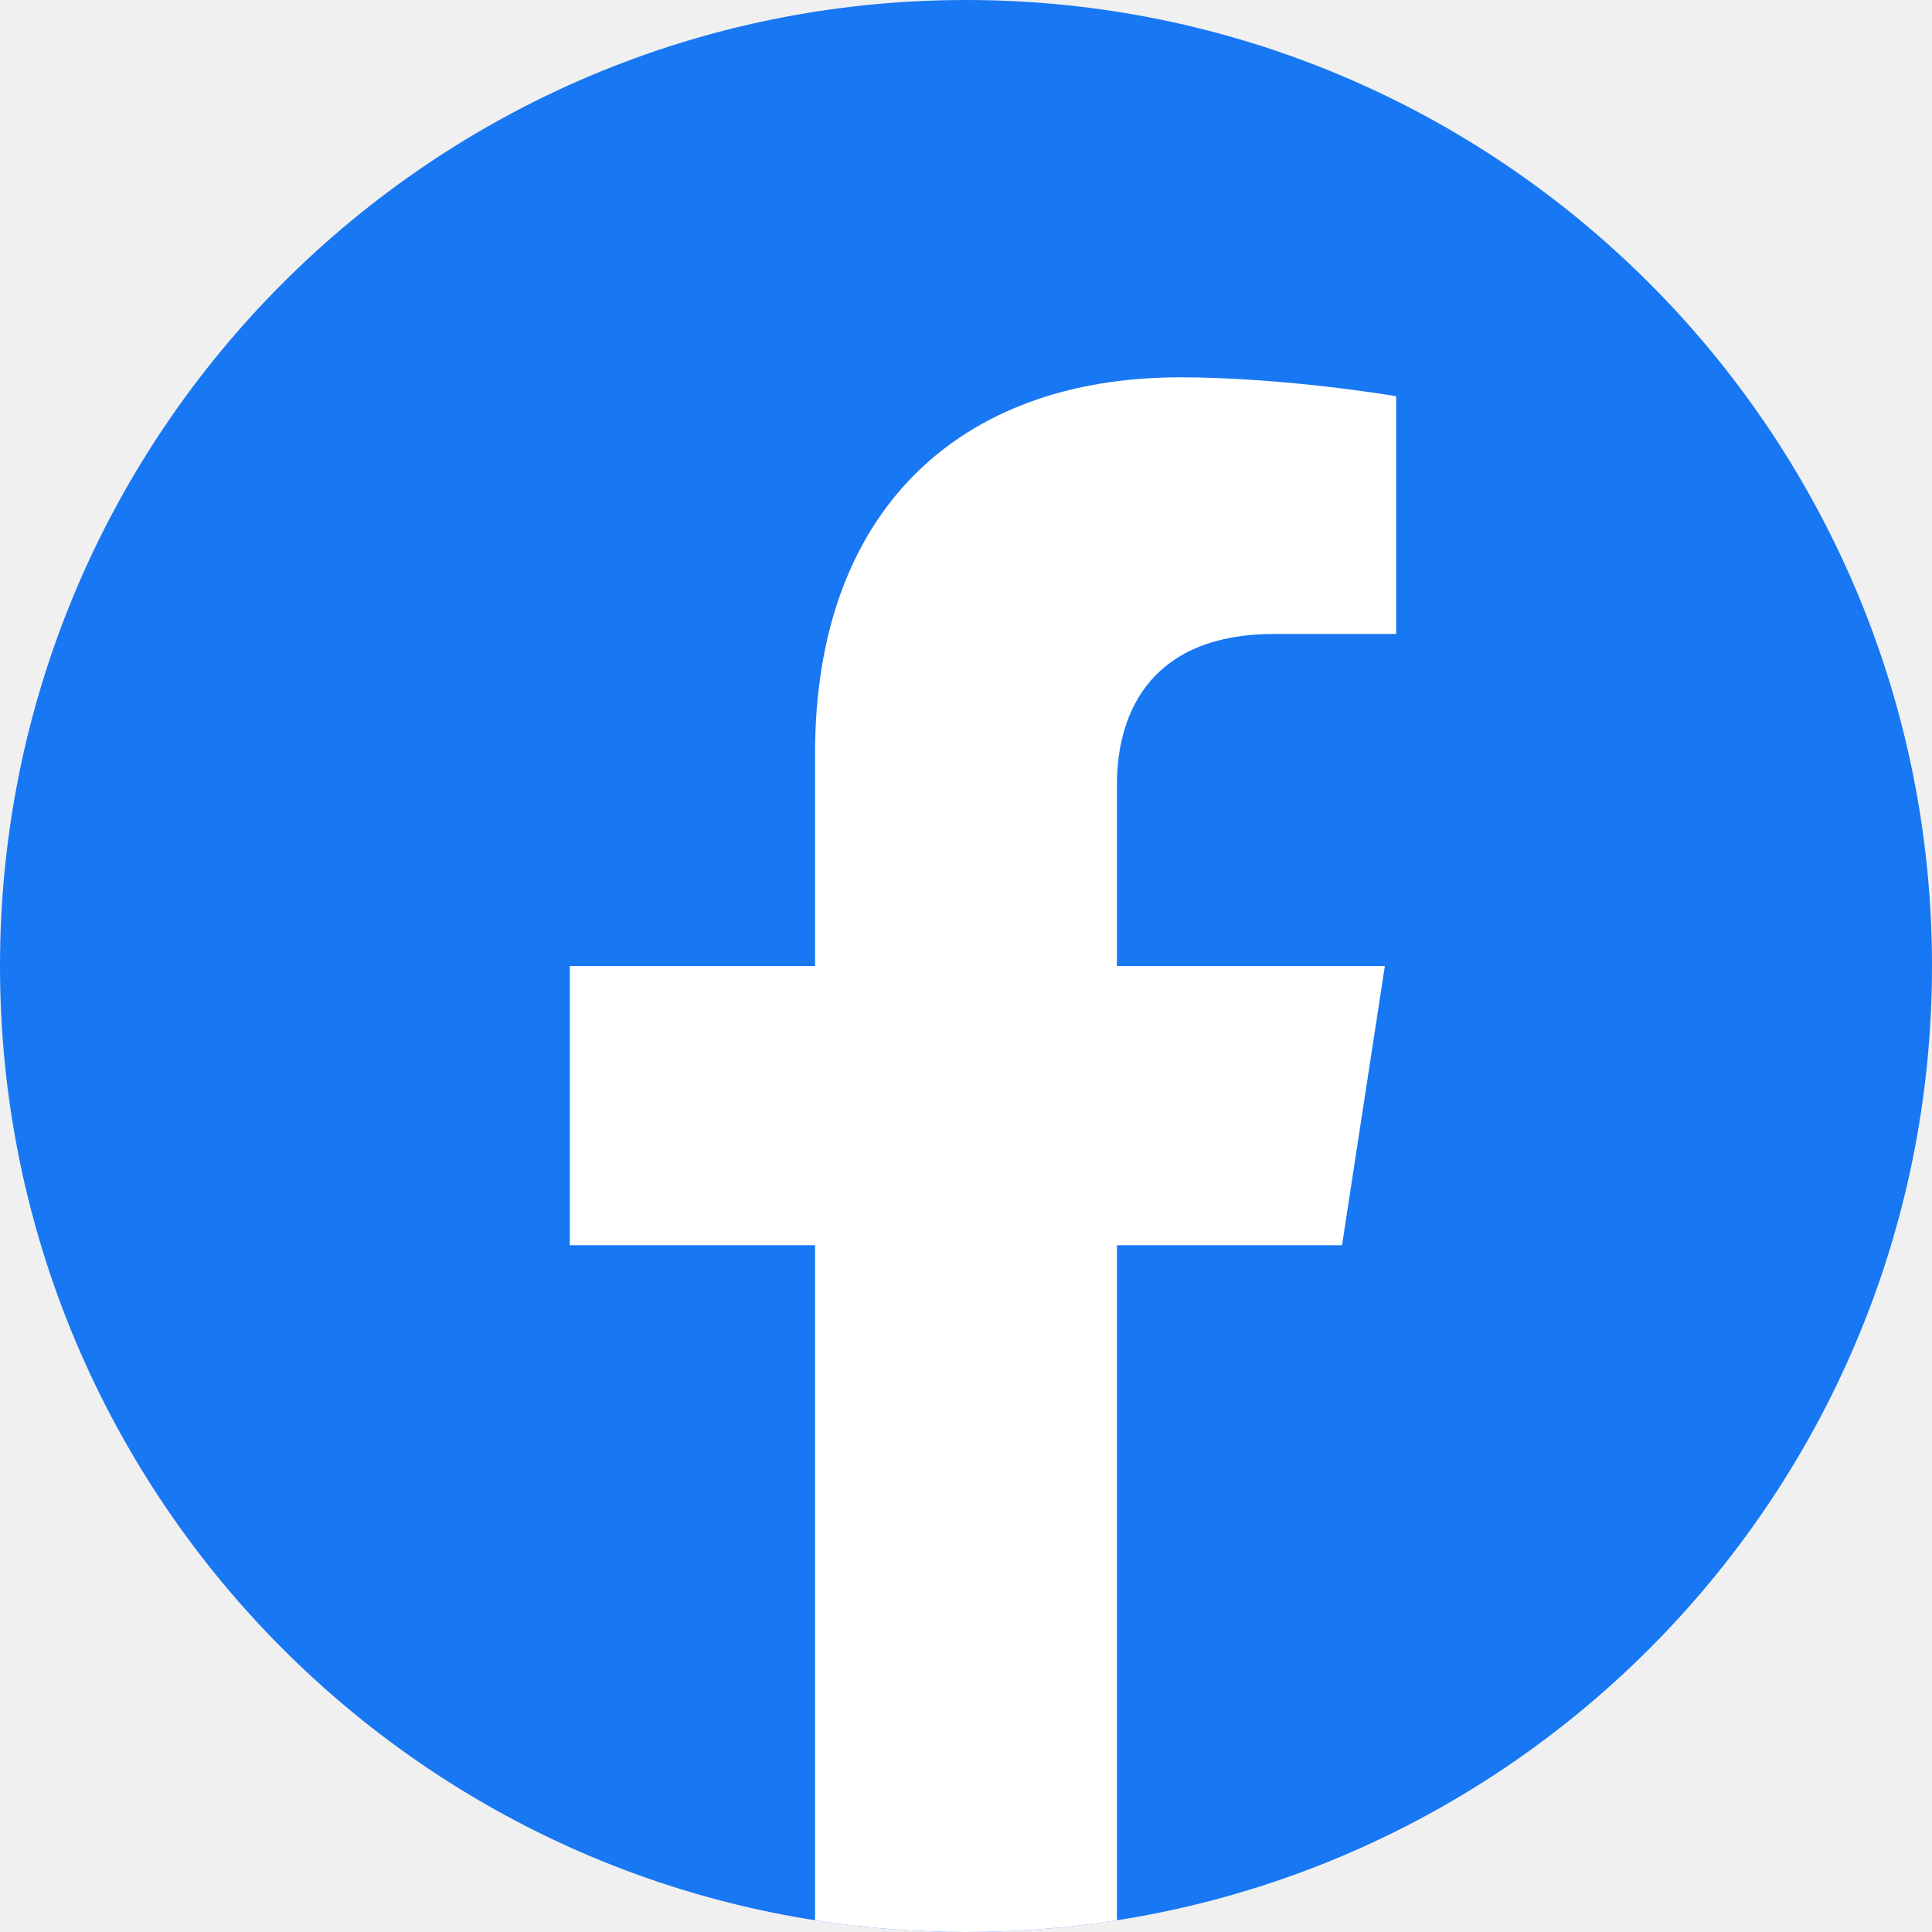
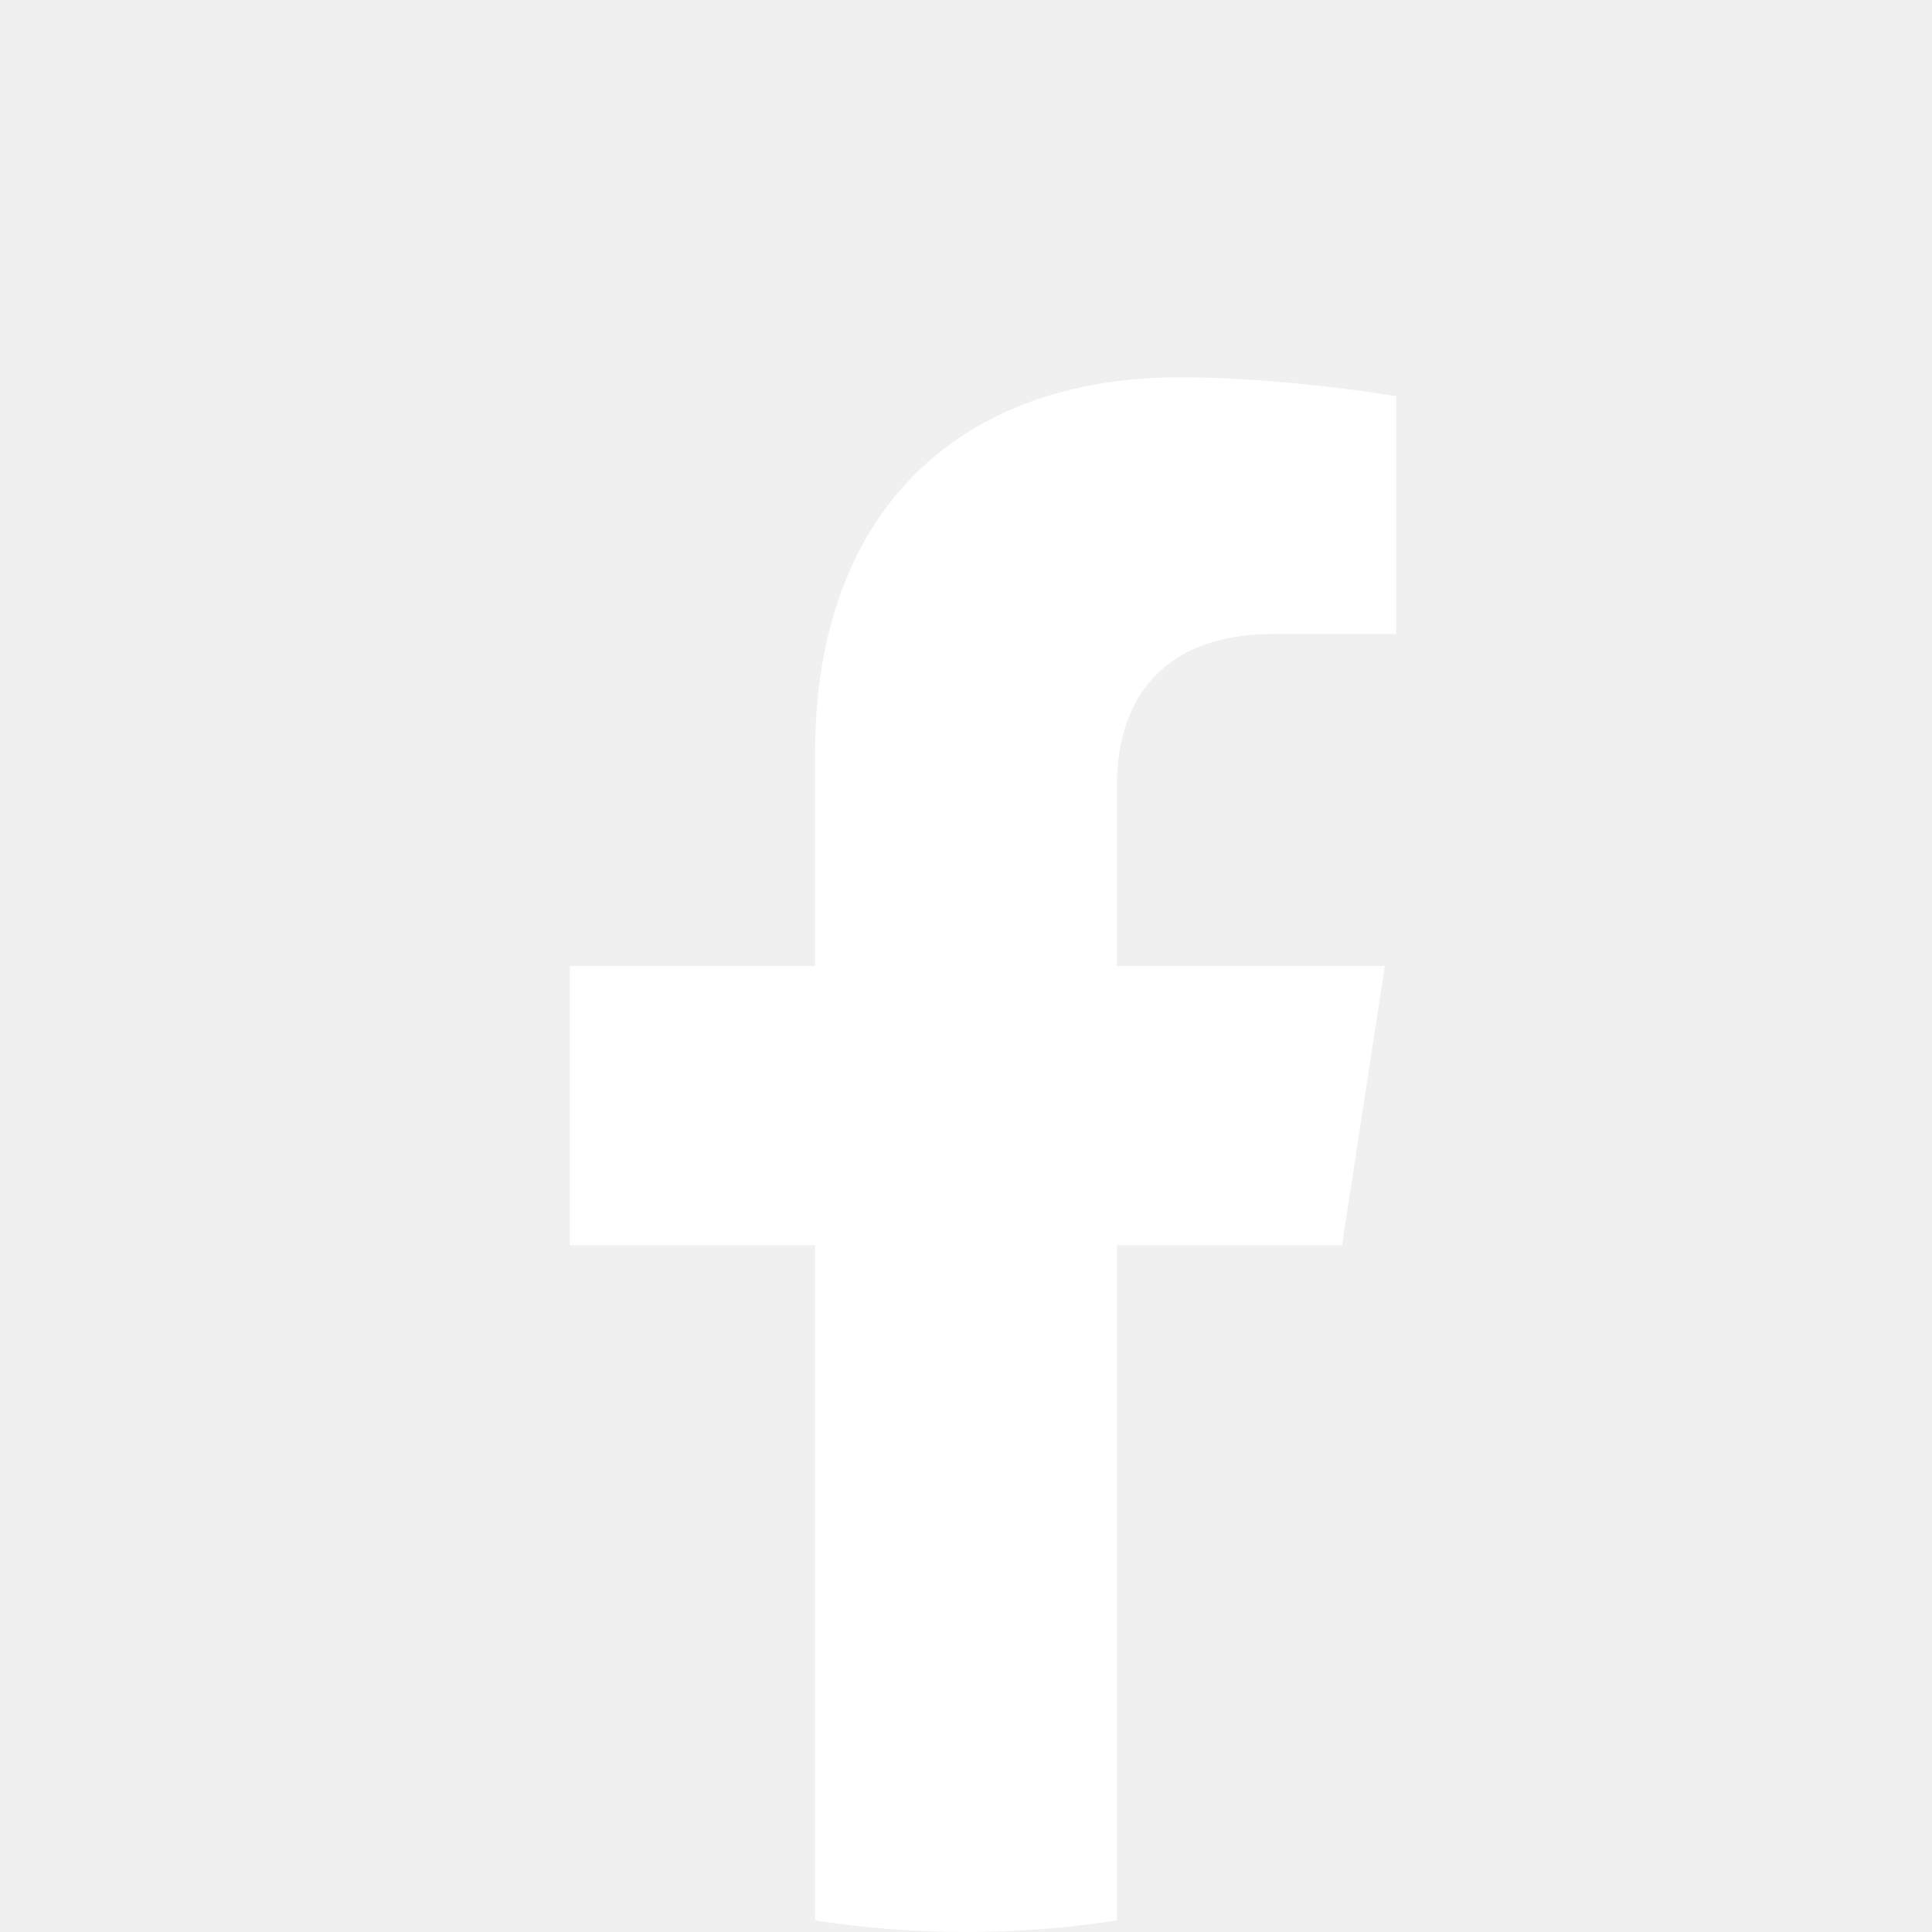
<svg xmlns="http://www.w3.org/2000/svg" width="40" height="40" viewBox="0 0 40 40" fill="none">
-   <rect width="40" height="40" rx="20" fill="#1877F2" />
+   <rect width="40" height="40" rx="20" fill="color" />
  <path d="M27.785 25.781L28.672 20H23.125V16.25C23.125 14.668 23.898 13.125 26.383 13.125H28.906V8.203C28.906 8.203 26.617 7.812 24.43 7.812C19.859 7.812 16.875 10.582 16.875 15.594V20H11.797V25.781H16.875V39.758C17.895 39.918 18.938 40 20 40C21.062 40 22.105 39.918 23.125 39.758V25.781H27.785Z" fill="white" />
</svg>
